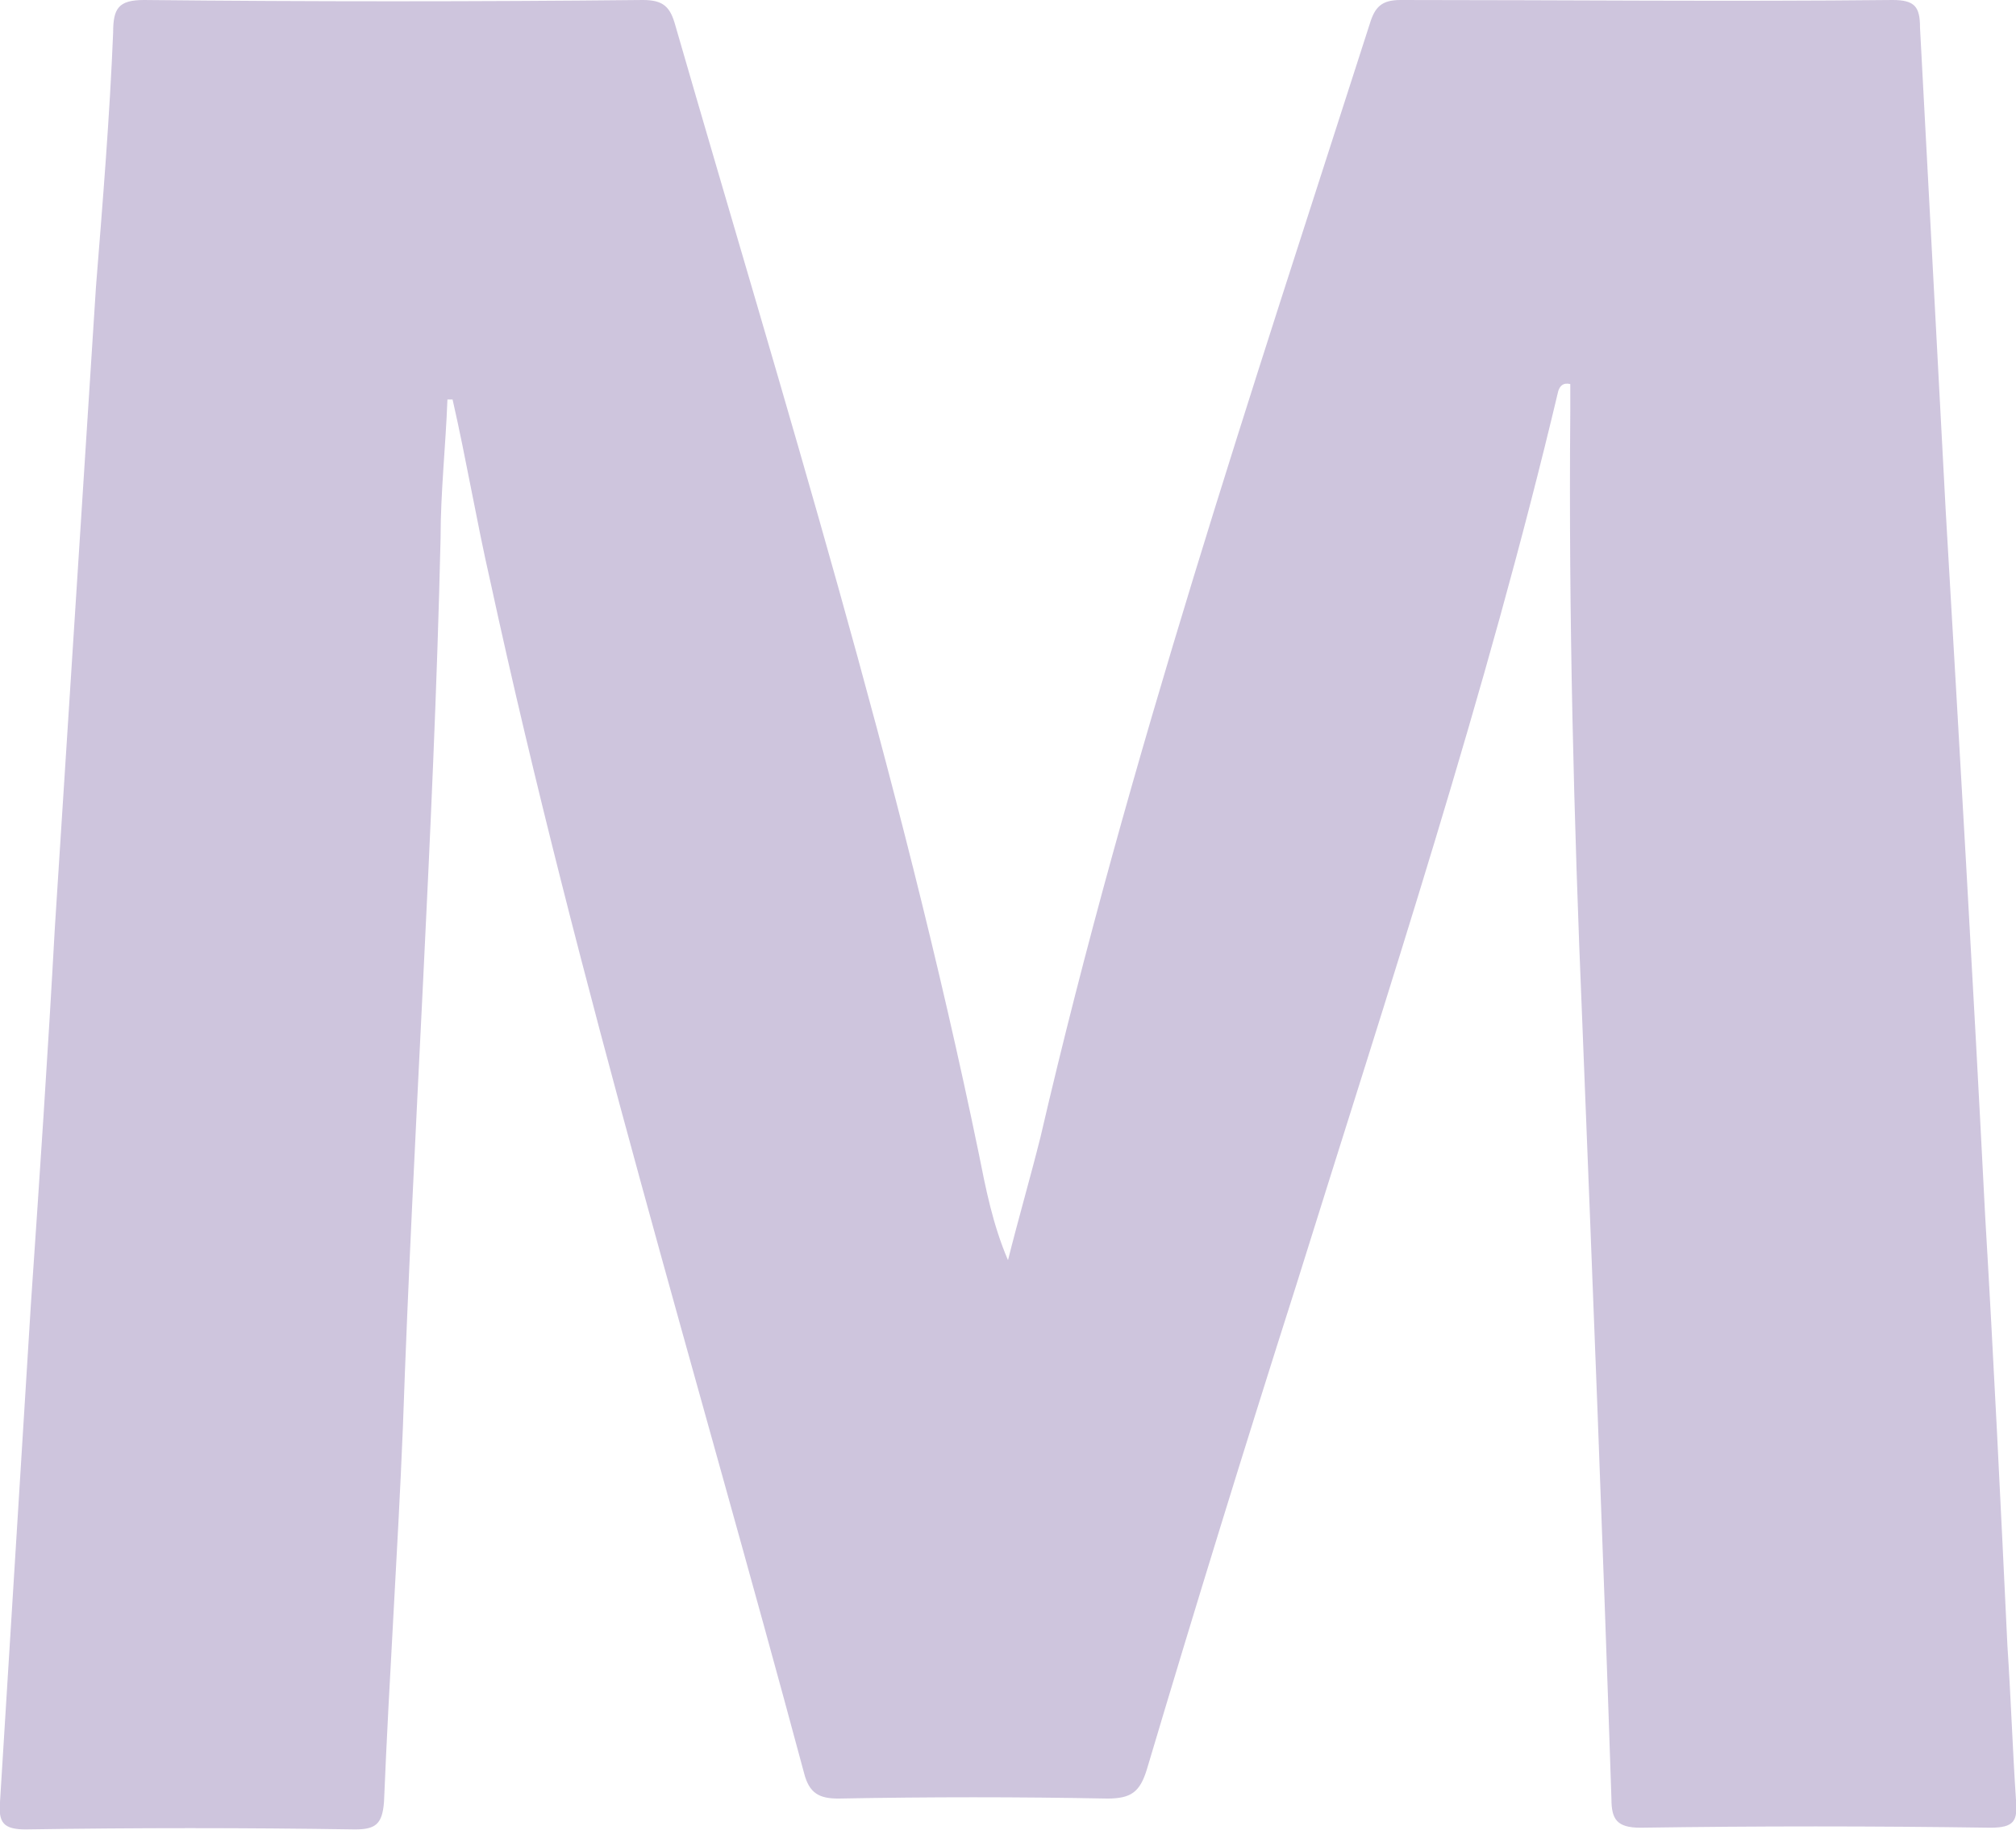
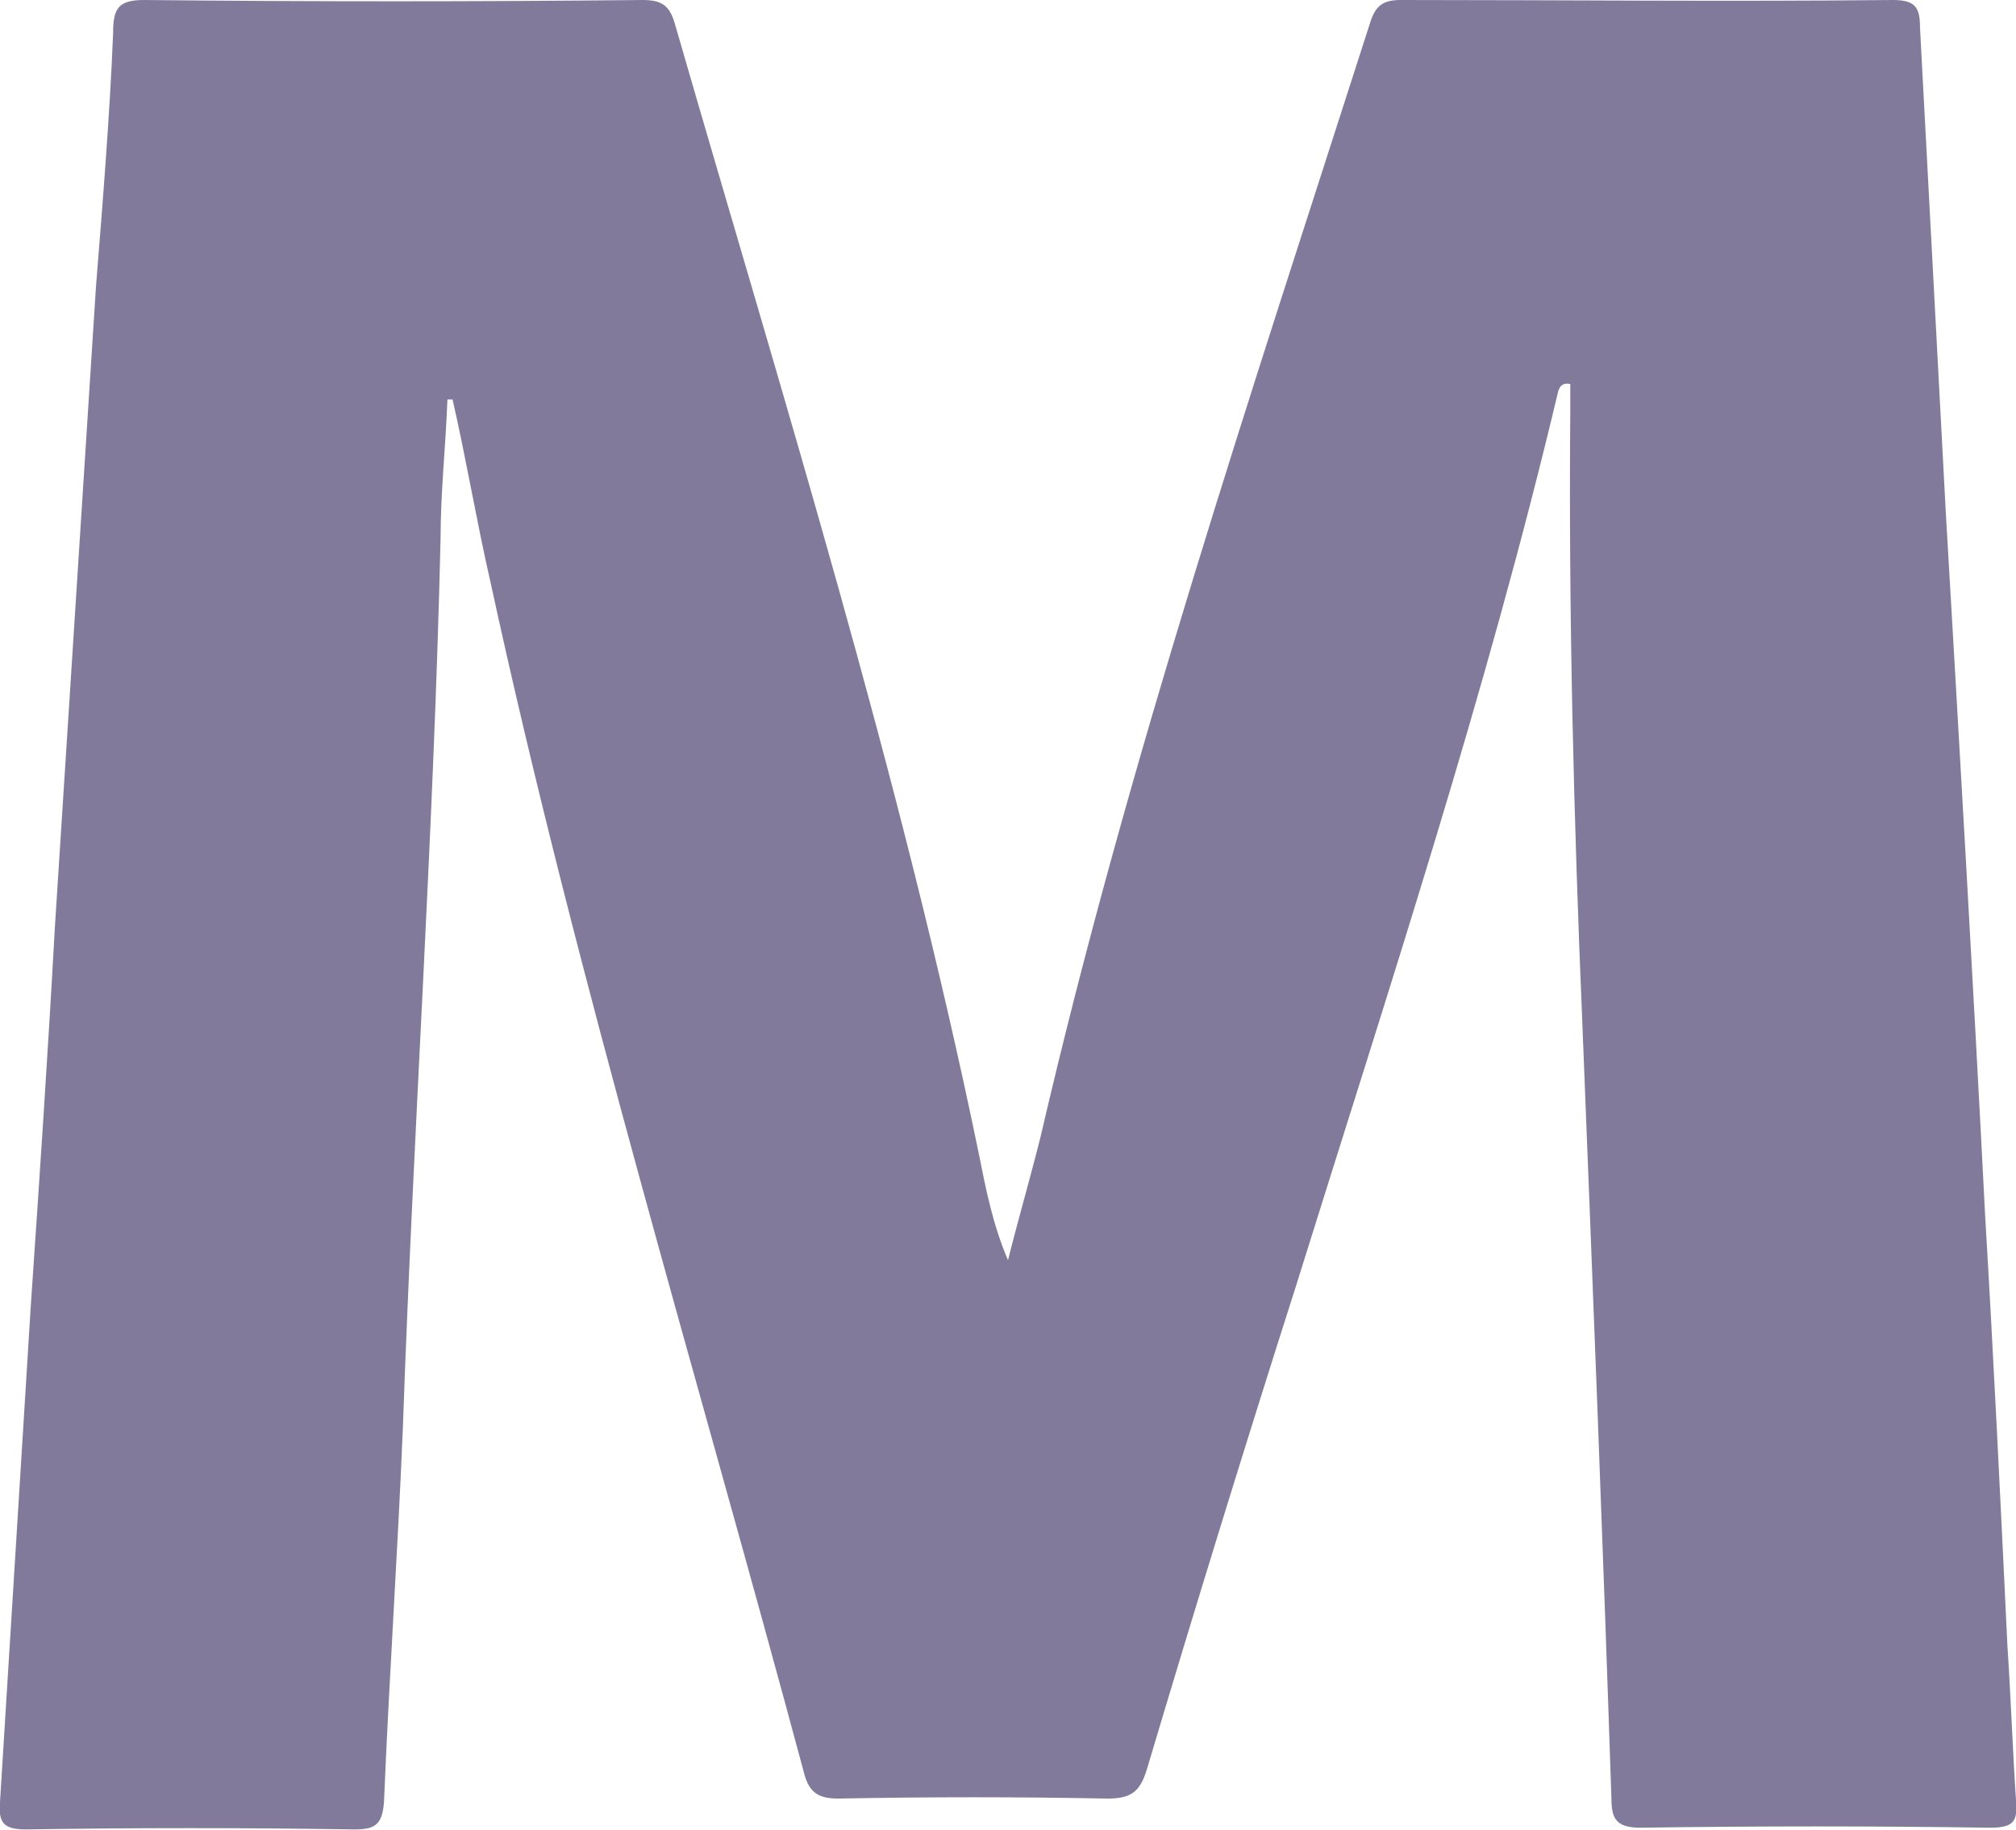
<svg xmlns="http://www.w3.org/2000/svg" version="1.1" id="M" x="0px" y="0px" viewBox="0 0 117.6 106.7" style="enable-background:new 0 0 117.6 106.7;" xml:space="preserve">
  <style type="text/css">
- 	.st0{opacity:0.8;fill:#C2B6D5;enable-background:new    ;}
+ 	.st0{fill:#827A9B;}
</style>
  <path class="st0" d="M26.1,23.3c-0.1,2.7-0.4,5.4-0.4,8.1c-0.4,17.3-1.6,34.6-2.2,51.9c-0.3,7.3-0.8,14.5-1.1,21.8  c-0.1,1.3-0.5,1.6-1.7,1.6c-6.4-0.1-12.8-0.1-19.2,0c-1.3,0-1.6-0.4-1.5-1.6c0.6-9.7,1.2-19.3,1.8-29c0.5-7.3,1-14.7,1.4-22  C4,41.6,4.8,29.2,5.6,16.7c0.4-5,0.8-9.9,1-14.8C6.6,0.5,6.9,0,8.4,0c9.7,0.1,19.4,0.1,29.1,0c1.2,0,1.6,0.4,1.9,1.5  C45.7,23.3,52.5,45,57.1,67.3c0.4,2,0.8,4.1,1.7,6.2c0.6-2.4,1.3-4.8,1.9-7.2c5.1-22,12.3-43.4,19.2-64.9c0.3-1,0.7-1.4,1.8-1.4  c9.6,0,19.1,0.1,28.7,0c1.3,0,1.6,0.4,1.6,1.6c0.5,9.4,1,18.8,1.5,28.2c0.8,13.7,1.6,27.4,2.3,41.1c0.5,8.4,0.9,16.7,1.3,25.1  c0.2,3,0.3,6,0.5,9c0.1,1.2-0.1,1.6-1.5,1.6c-6.8-0.1-13.6-0.1-20.4,0c-1.4,0-1.7-0.5-1.7-1.7c-0.5-15.1-1.1-30.2-1.7-45.3  c-0.5-11.9-0.8-23.7-0.7-35.6c0-0.5,0-1.1,0-1.6c-0.4-0.1-0.6,0.1-0.7,0.4C86.7,40.5,81,57.7,75.6,75c-3,9.4-5.9,18.8-8.7,28.2  c-0.4,1.3-0.9,1.7-2.3,1.7c-5.2-0.1-10.4-0.1-15.7,0c-1.1,0-1.7-0.3-2-1.5c-6.2-23.1-13.2-46-18.3-69.5c-0.8-3.5-1.4-7.1-2.2-10.6  C26.4,23.3,26.3,23.3,26.1,23.3z" />
</svg>
